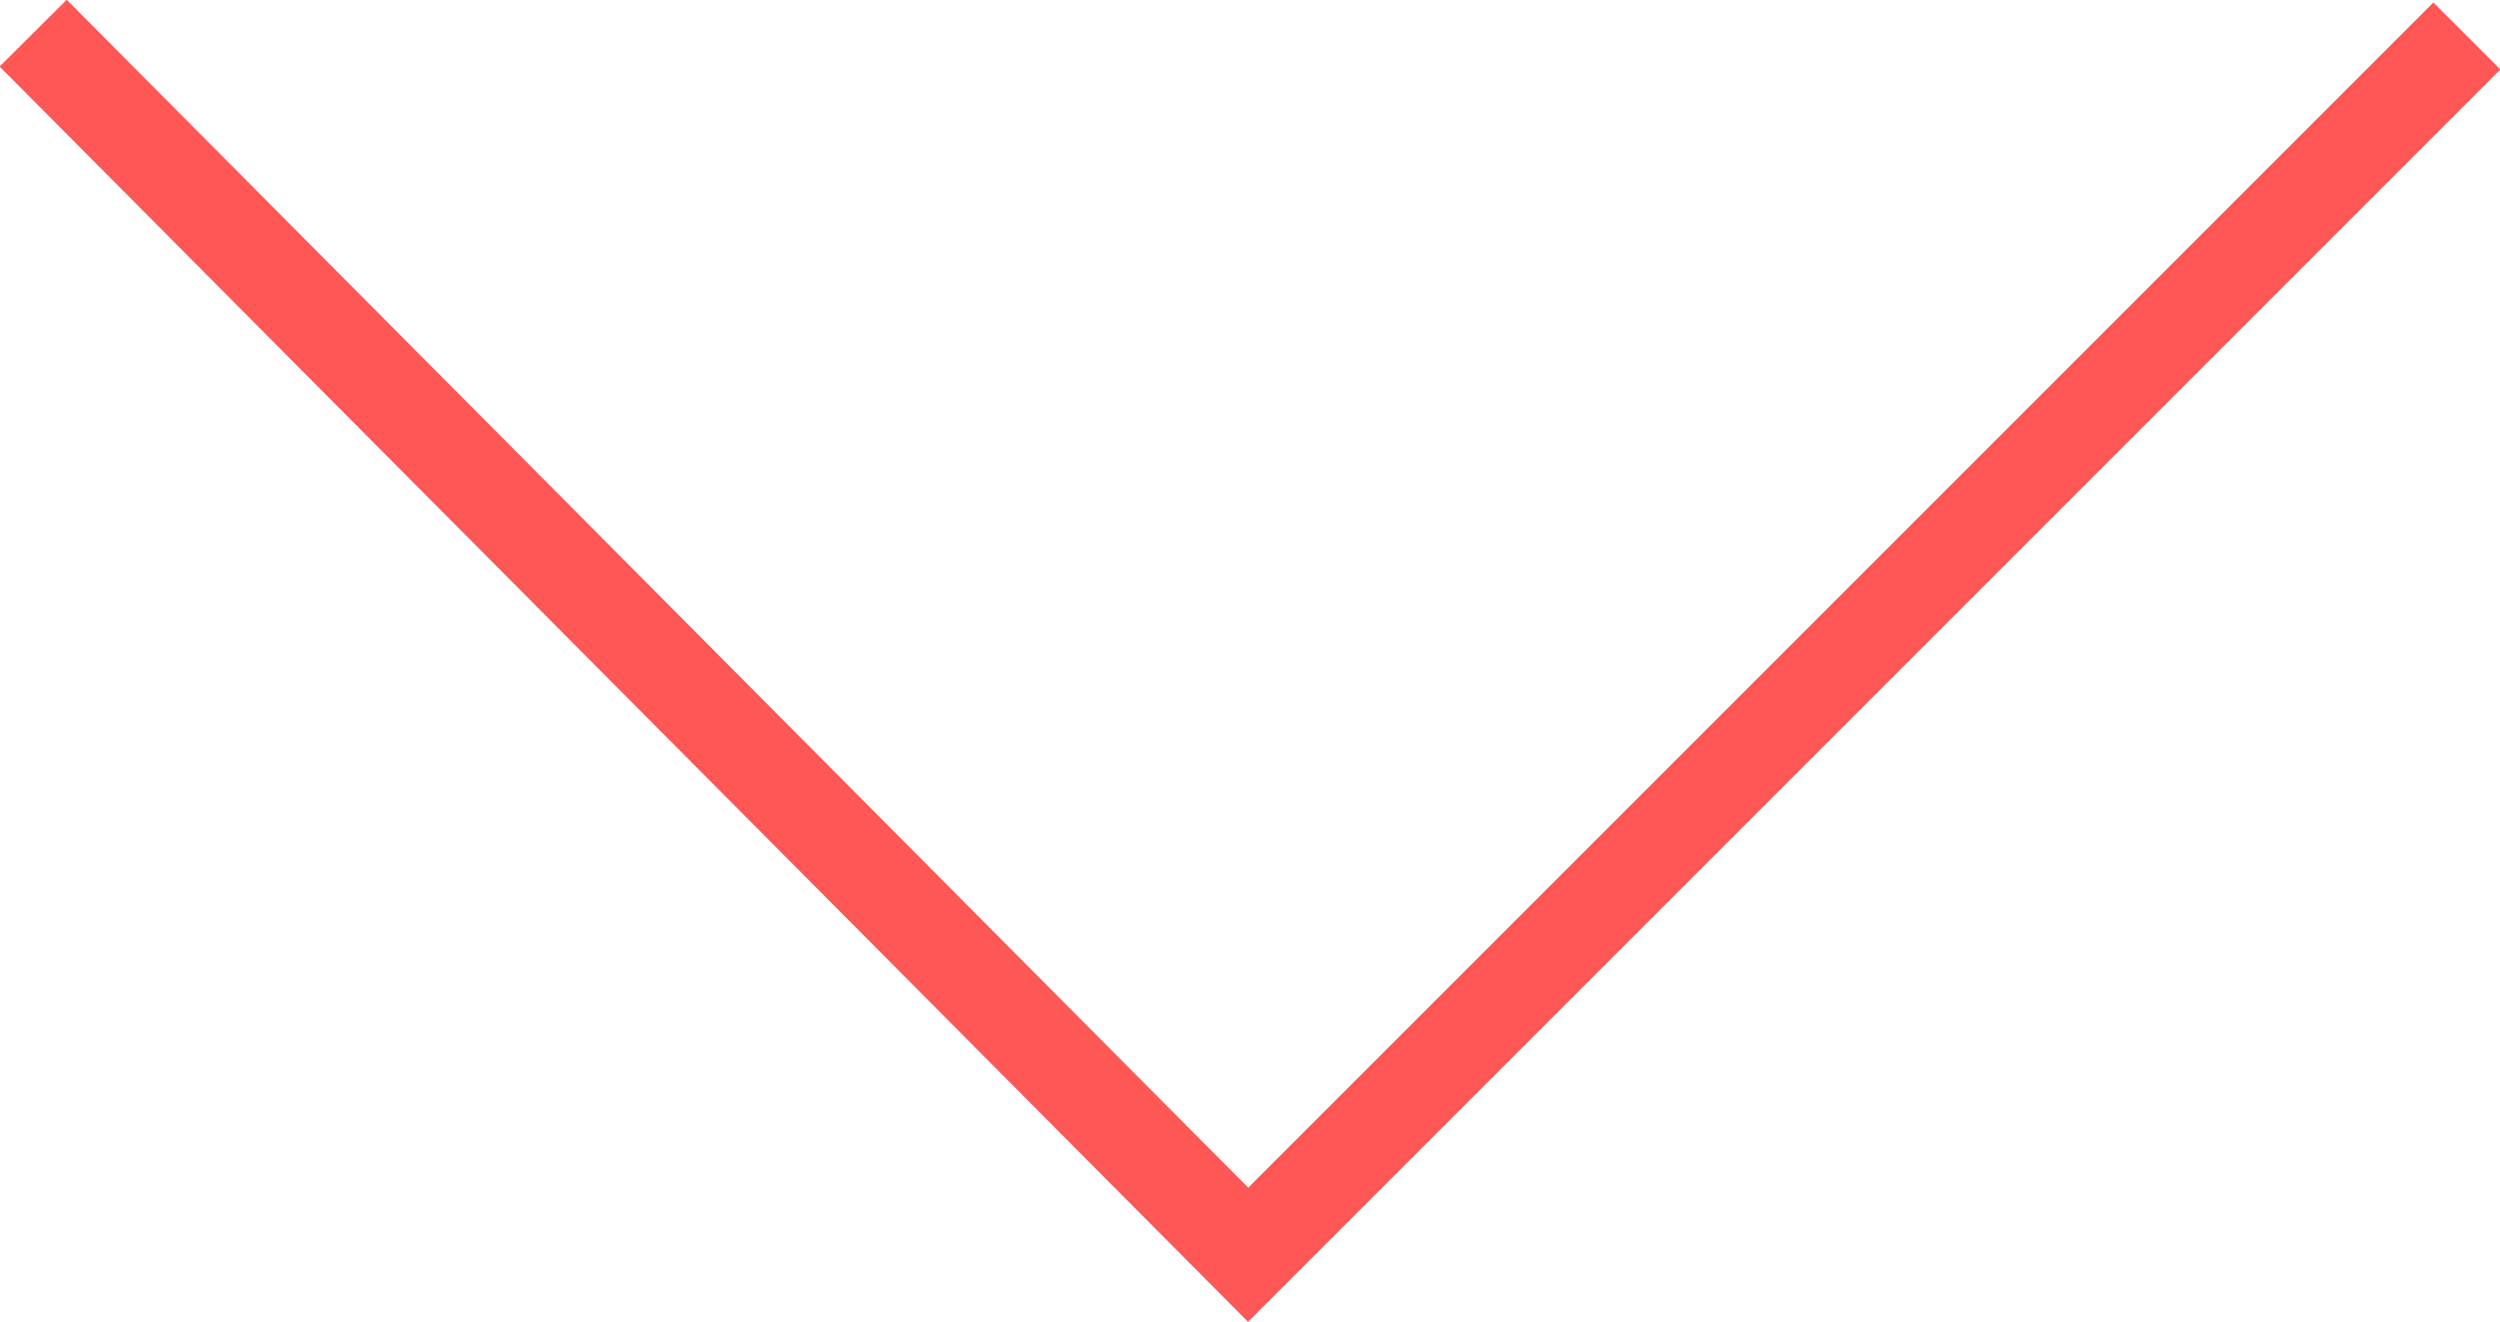
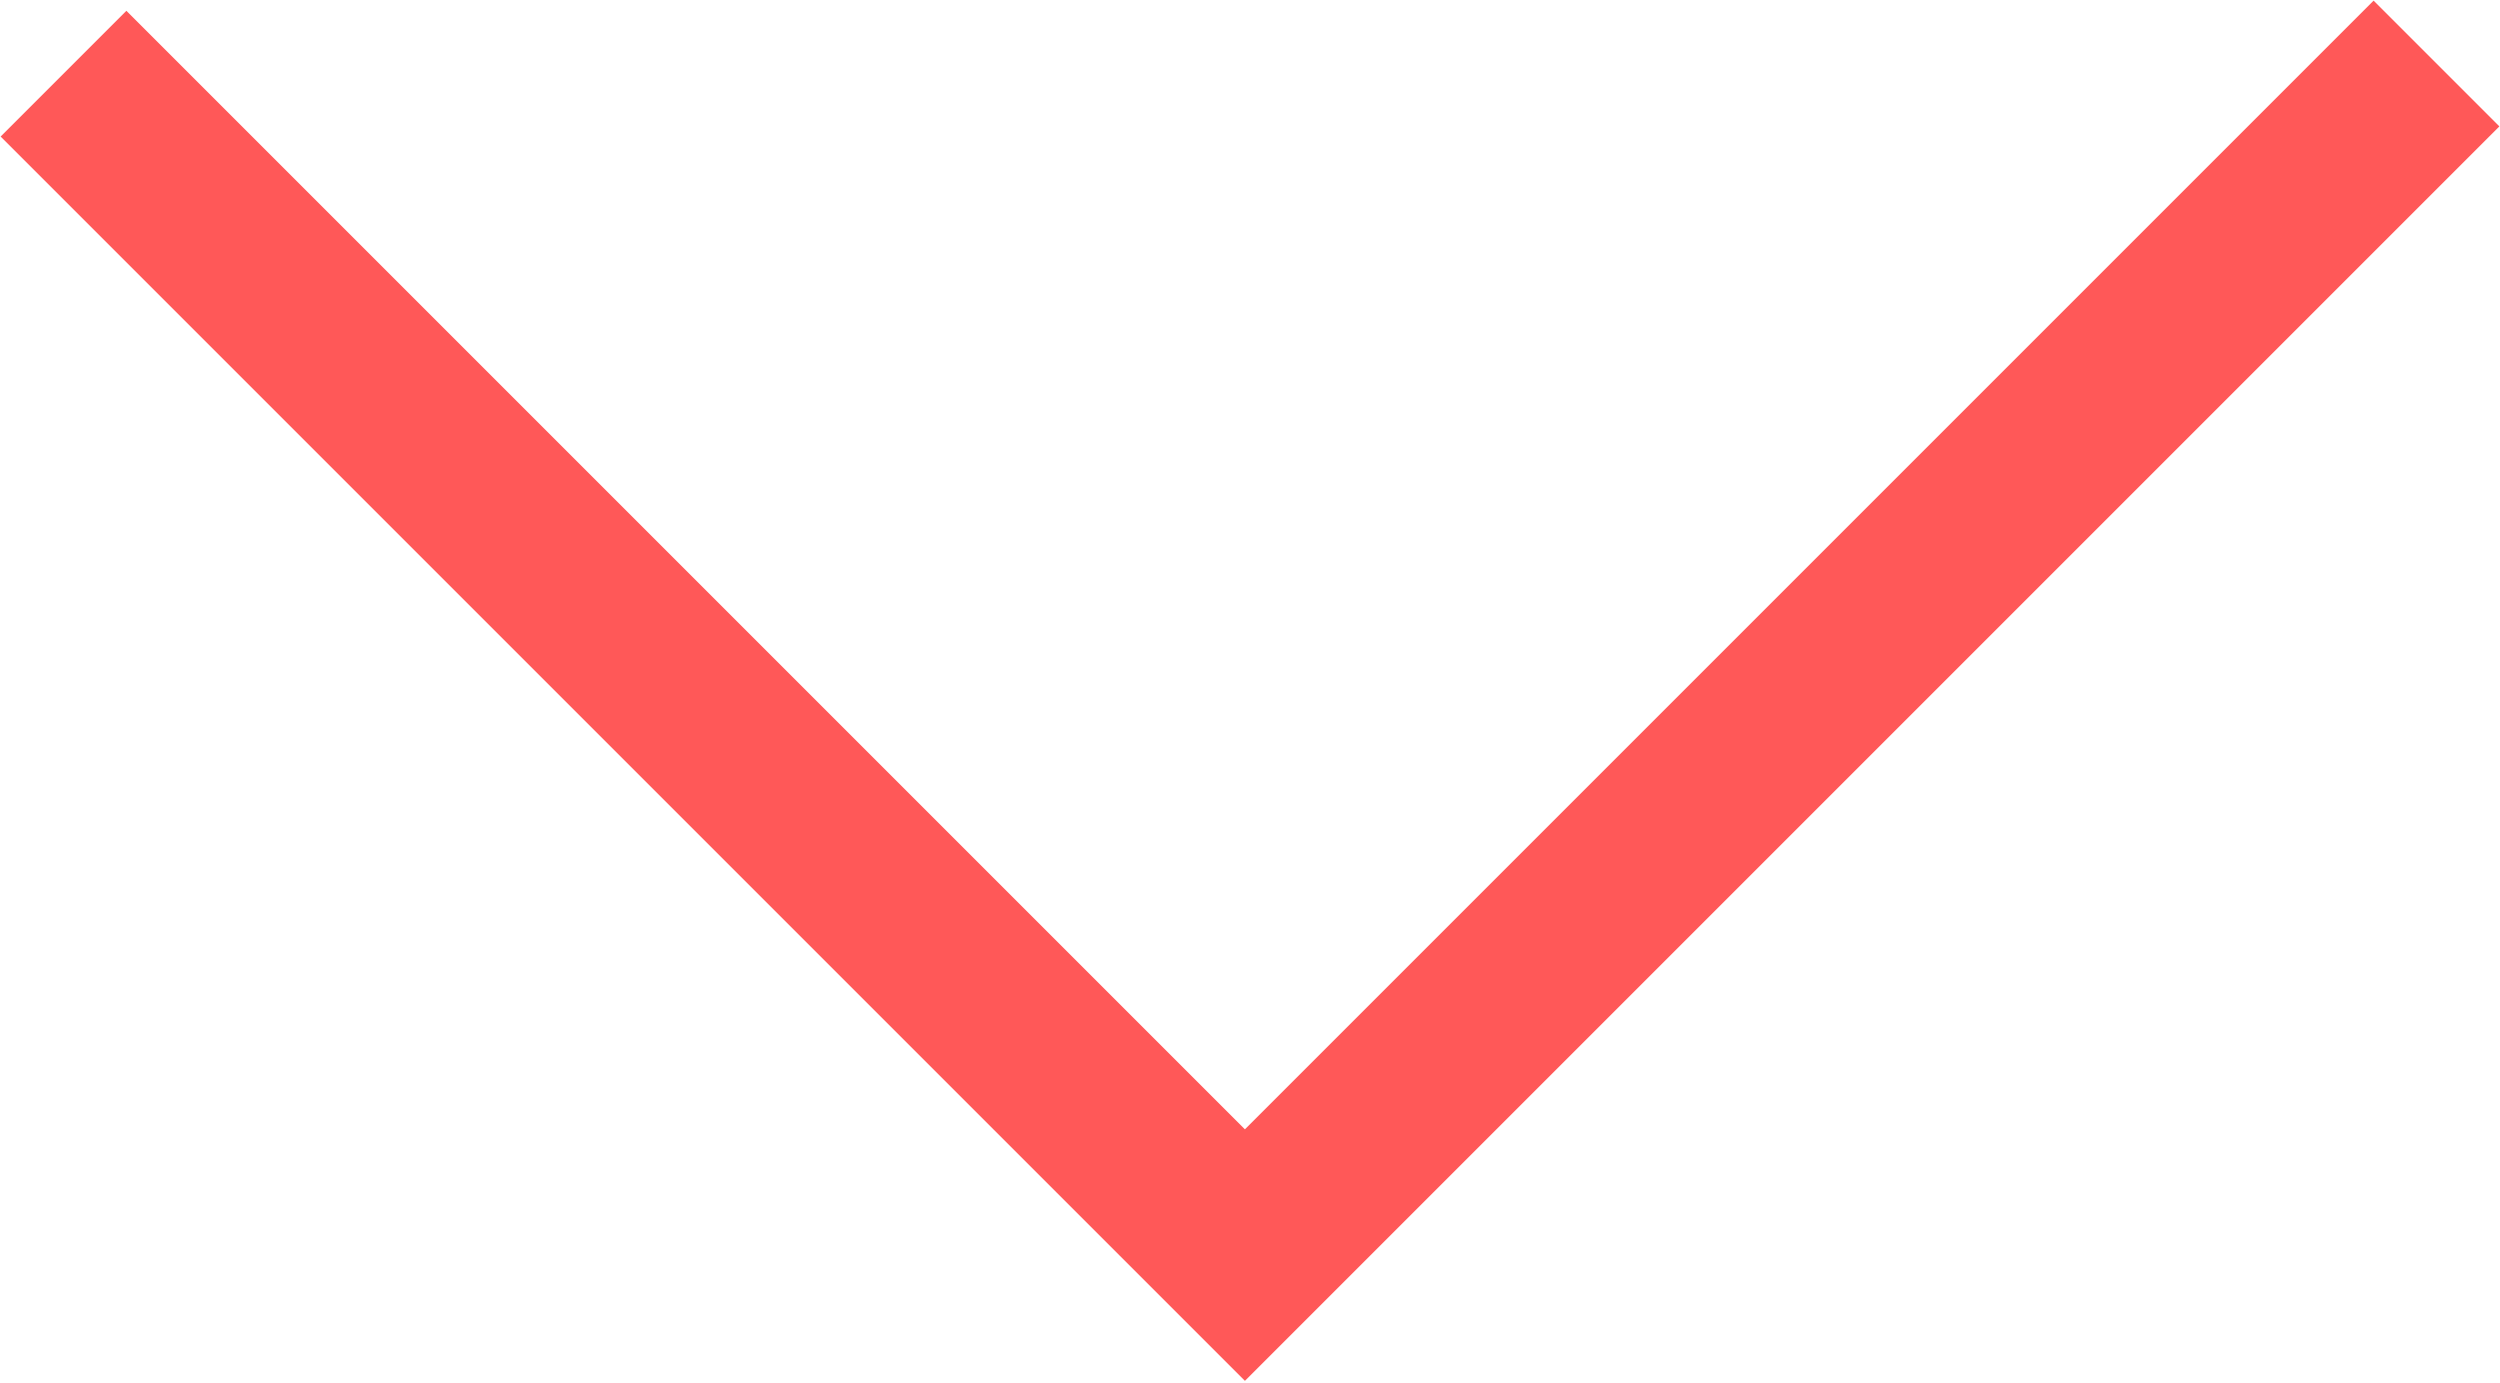
- <svg xmlns="http://www.w3.org/2000/svg" width="264" height="139.5" viewBox="0 0 264 139.5">
-   <path fill="none" stroke="#ff5656" stroke-miterlimit="10" stroke-width="10" d="M260.5 3.8L131.8 132.5 3.5 3.5" />
+ <svg xmlns="http://www.w3.org/2000/svg" width="98.4" height="54.4" viewBox="0 0 98.4 54.4">
+   <g id="Layer_2" data-name="Layer 2">
+     <g id="Layer_1-2" data-name="Layer 1">
+       <polyline points="2.5 2.9 49 49.4 95.9 2.5" fill="none" stroke="#ff5858" stroke-miterlimit="10" stroke-width="7" />
+     </g>
+   </g>
</svg>
